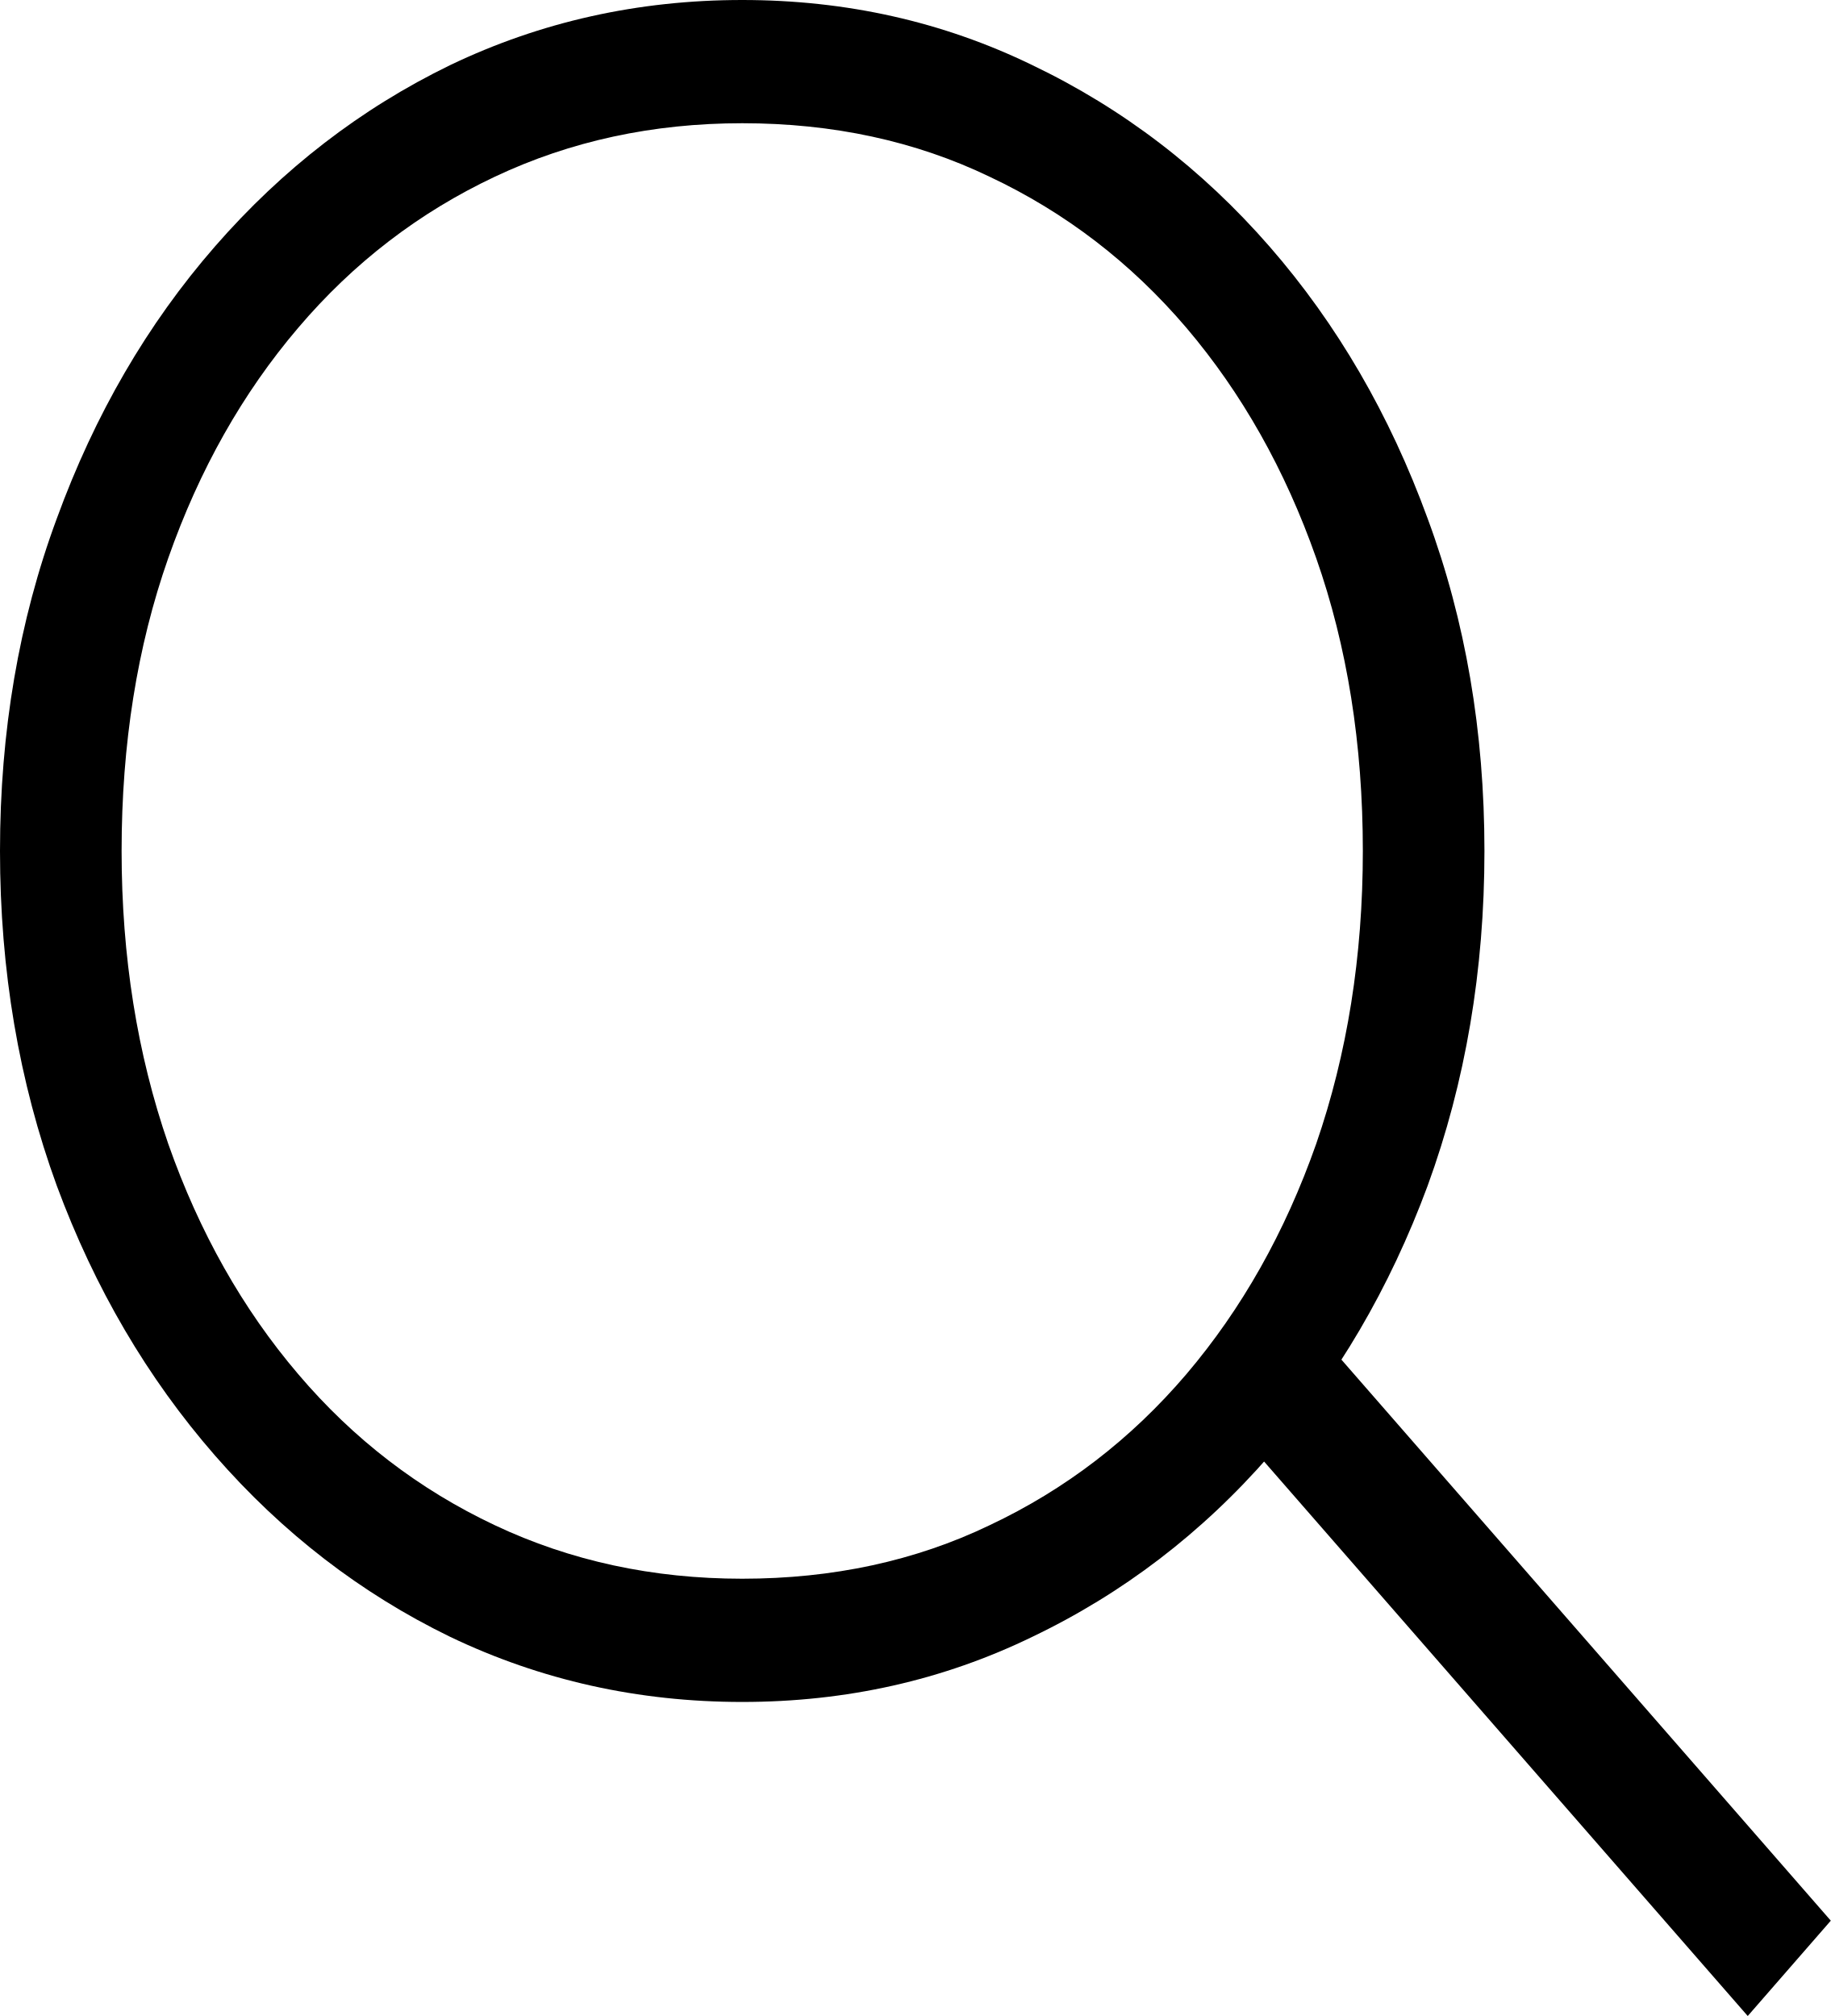
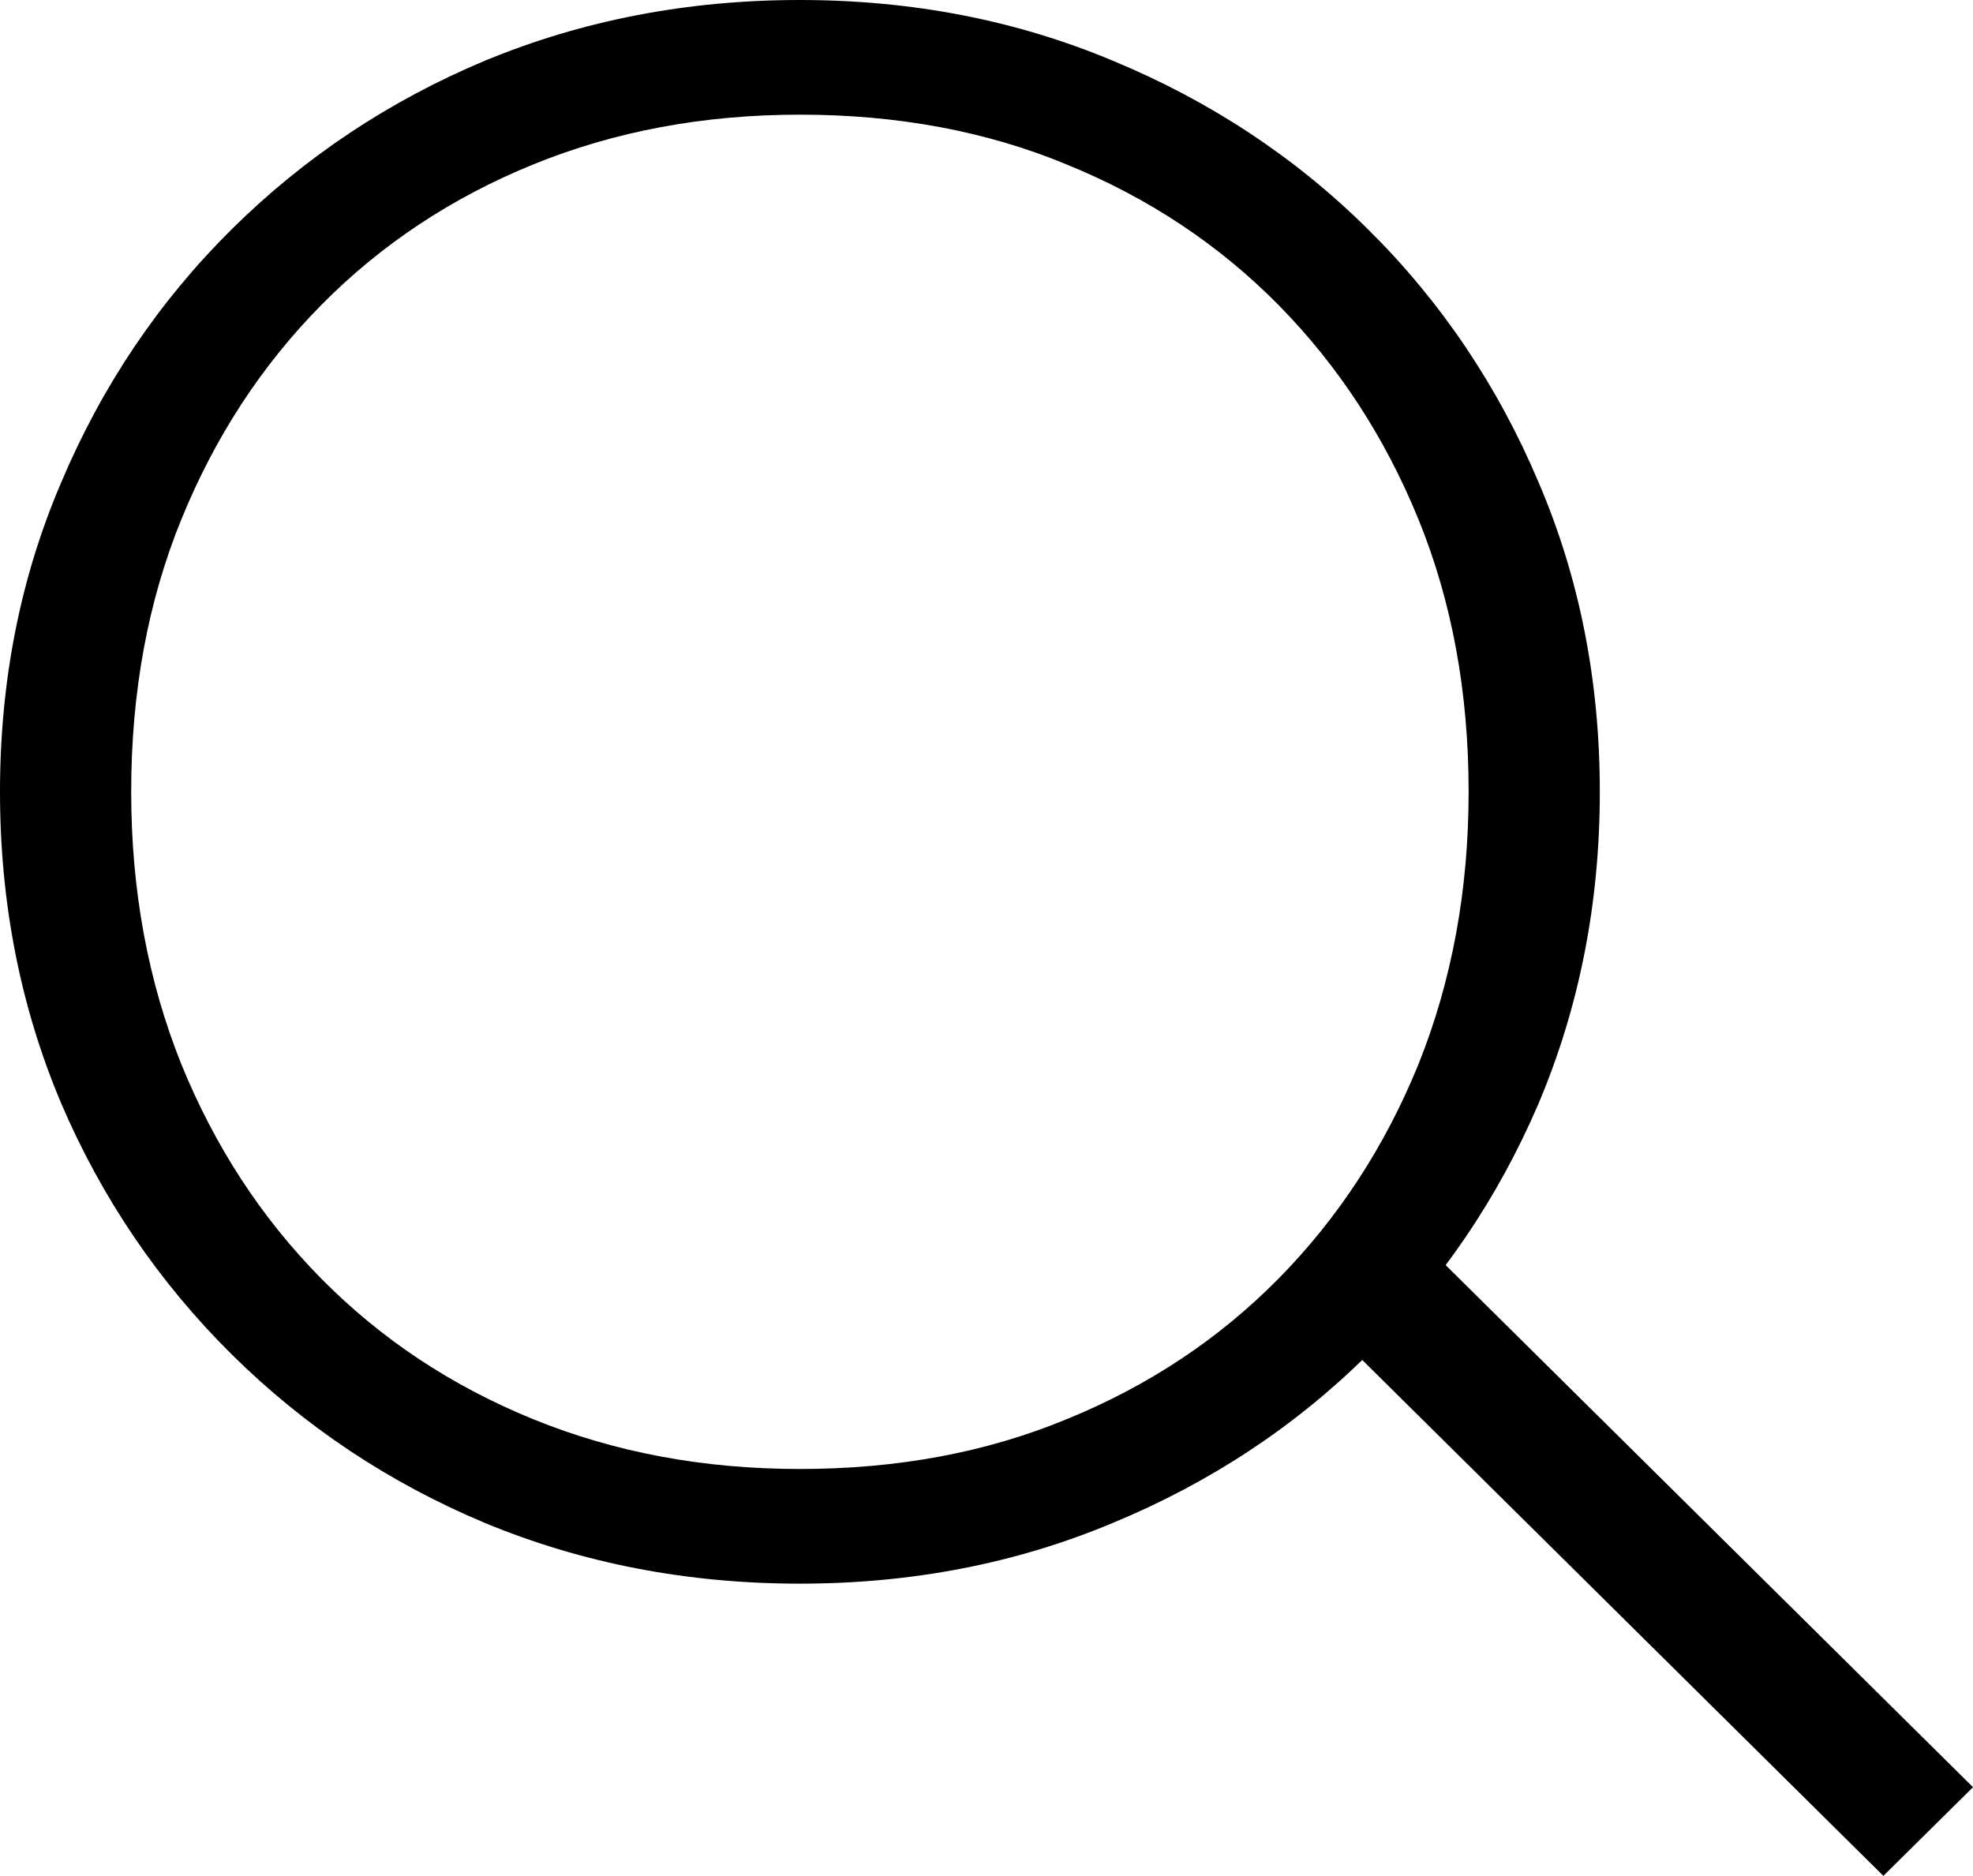
- <svg xmlns="http://www.w3.org/2000/svg" preserveAspectRatio="none" overflow="visible" style="display: block;" width="11.021" height="12.139" viewBox="0 0 11.021 12.139" fill="none">
+ <svg xmlns="http://www.w3.org/2000/svg" preserveAspectRatio="none" overflow="visible" style="display: block;" width="12.768" height="12.139" viewBox="0 0 12.768 12.139" fill="none">
  <g id="search icon">
-     <path id="Vector" d="M10.521 12.139L7.433 8.598L7.933 8.024L11.021 11.565L10.521 12.139Z" fill="black" />
-     <path id="Vector_2" d="M4.468 10.248C3.841 10.248 3.255 10.117 2.71 9.856C2.173 9.595 1.701 9.231 1.294 8.764C0.887 8.297 0.57 7.756 0.342 7.14C0.114 6.515 0 5.843 0 5.124C0 4.405 0.114 3.738 0.342 3.122C0.57 2.497 0.887 1.951 1.294 1.484C1.701 1.017 2.173 0.653 2.71 0.392C3.255 0.131 3.841 0 4.468 0C5.095 0 5.677 0.131 6.214 0.392C6.759 0.653 7.235 1.017 7.642 1.484C8.049 1.951 8.366 2.497 8.594 3.122C8.822 3.738 8.936 4.405 8.936 5.124C8.936 5.843 8.822 6.515 8.594 7.14C8.366 7.756 8.049 8.297 7.642 8.764C7.235 9.231 6.759 9.595 6.214 9.856C5.677 10.117 5.095 10.248 4.468 10.248ZM4.468 9.506C5.013 9.506 5.51 9.399 5.957 9.184C6.413 8.969 6.808 8.666 7.142 8.274C7.475 7.882 7.736 7.42 7.923 6.888C8.11 6.347 8.204 5.759 8.204 5.124C8.204 4.48 8.11 3.892 7.923 3.36C7.736 2.828 7.475 2.366 7.142 1.974C6.808 1.582 6.413 1.279 5.957 1.064C5.51 0.849 5.013 0.742 4.468 0.742C3.931 0.742 3.434 0.849 2.979 1.064C2.523 1.279 2.128 1.582 1.795 1.974C1.461 2.366 1.2 2.828 1.013 3.36C0.826 3.892 0.732 4.48 0.732 5.124C0.732 5.759 0.826 6.347 1.013 6.888C1.2 7.42 1.461 7.882 1.795 8.274C2.128 8.666 2.523 8.969 2.979 9.184C3.434 9.399 3.931 9.506 4.468 9.506Z" fill="black" />
+     <path id="Vector" d="M12.188 12.139L8.611 8.598L9.191 8.024L12.768 11.565L12.188 12.139Z" fill="black" />
+     <path id="Vector_2" d="M5.176 10.248C4.45 10.248 3.771 10.117 3.14 9.856C2.517 9.595 1.971 9.231 1.499 8.764C1.028 8.297 0.66 7.756 0.396 7.14C0.132 6.515 0 5.843 0 5.124C0 4.405 0.132 3.738 0.396 3.122C0.66 2.497 1.028 1.951 1.499 1.484C1.971 1.017 2.517 0.653 3.14 0.392C3.771 0.131 4.45 0 5.176 0C5.902 0 6.576 0.131 7.199 0.392C7.83 0.653 8.382 1.017 8.853 1.484C9.325 1.951 9.693 2.497 9.957 3.122C10.221 3.738 10.353 4.405 10.353 5.124C10.353 5.843 10.221 6.515 9.957 7.14C9.693 7.756 9.325 8.297 8.853 8.764C8.382 9.231 7.83 9.595 7.199 9.856C6.576 10.117 5.902 10.248 5.176 10.248ZM5.176 9.506C5.808 9.506 6.383 9.399 6.902 9.184C7.43 8.969 7.887 8.666 8.274 8.274C8.66 7.882 8.962 7.42 9.179 6.888C9.396 6.347 9.504 5.759 9.504 5.124C9.504 4.48 9.396 3.892 9.179 3.36C8.962 2.828 8.66 2.366 8.274 1.974C7.887 1.582 7.43 1.279 6.902 1.064C6.383 0.849 5.808 0.742 5.176 0.742C4.554 0.742 3.979 0.849 3.451 1.064C2.923 1.279 2.466 1.582 2.079 1.974C1.692 2.366 1.391 2.828 1.174 3.36C0.957 3.892 0.849 4.48 0.849 5.124C0.849 5.759 0.957 6.347 1.174 6.888C1.391 7.42 1.692 7.882 2.079 8.274C2.466 8.666 2.923 8.969 3.451 9.184C3.979 9.399 4.554 9.506 5.176 9.506Z" fill="black" />
  </g>
</svg>
